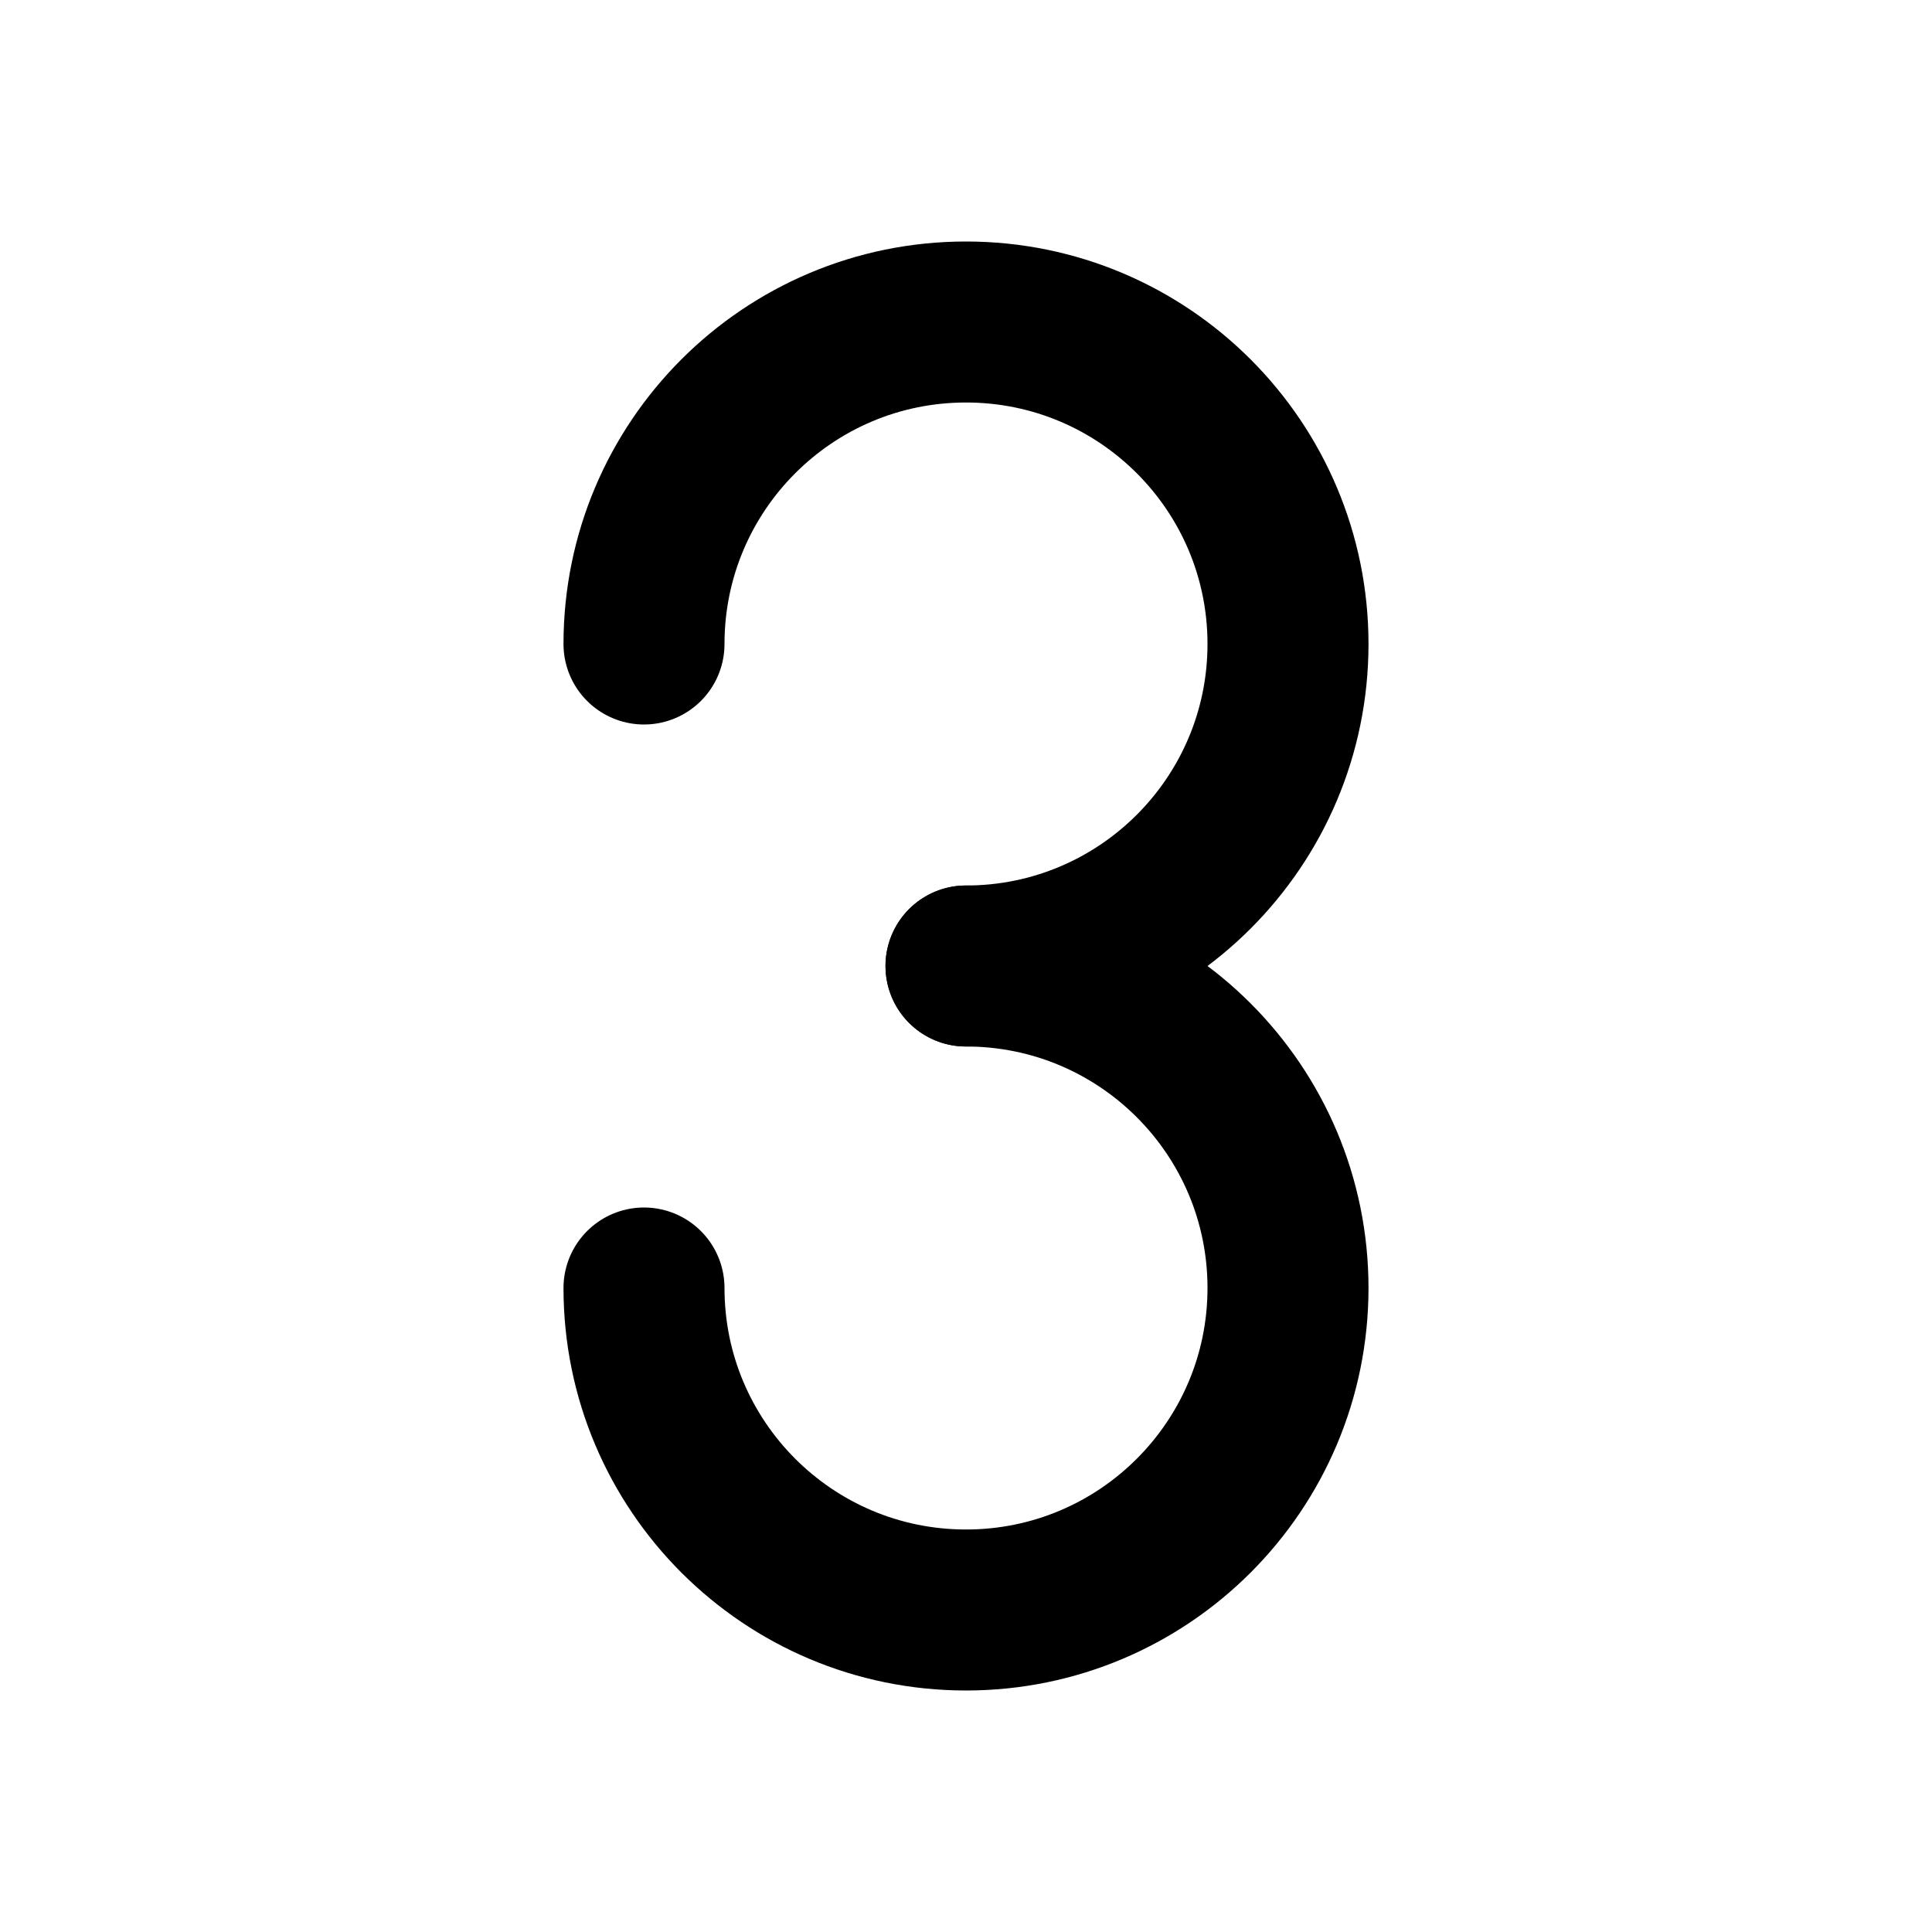
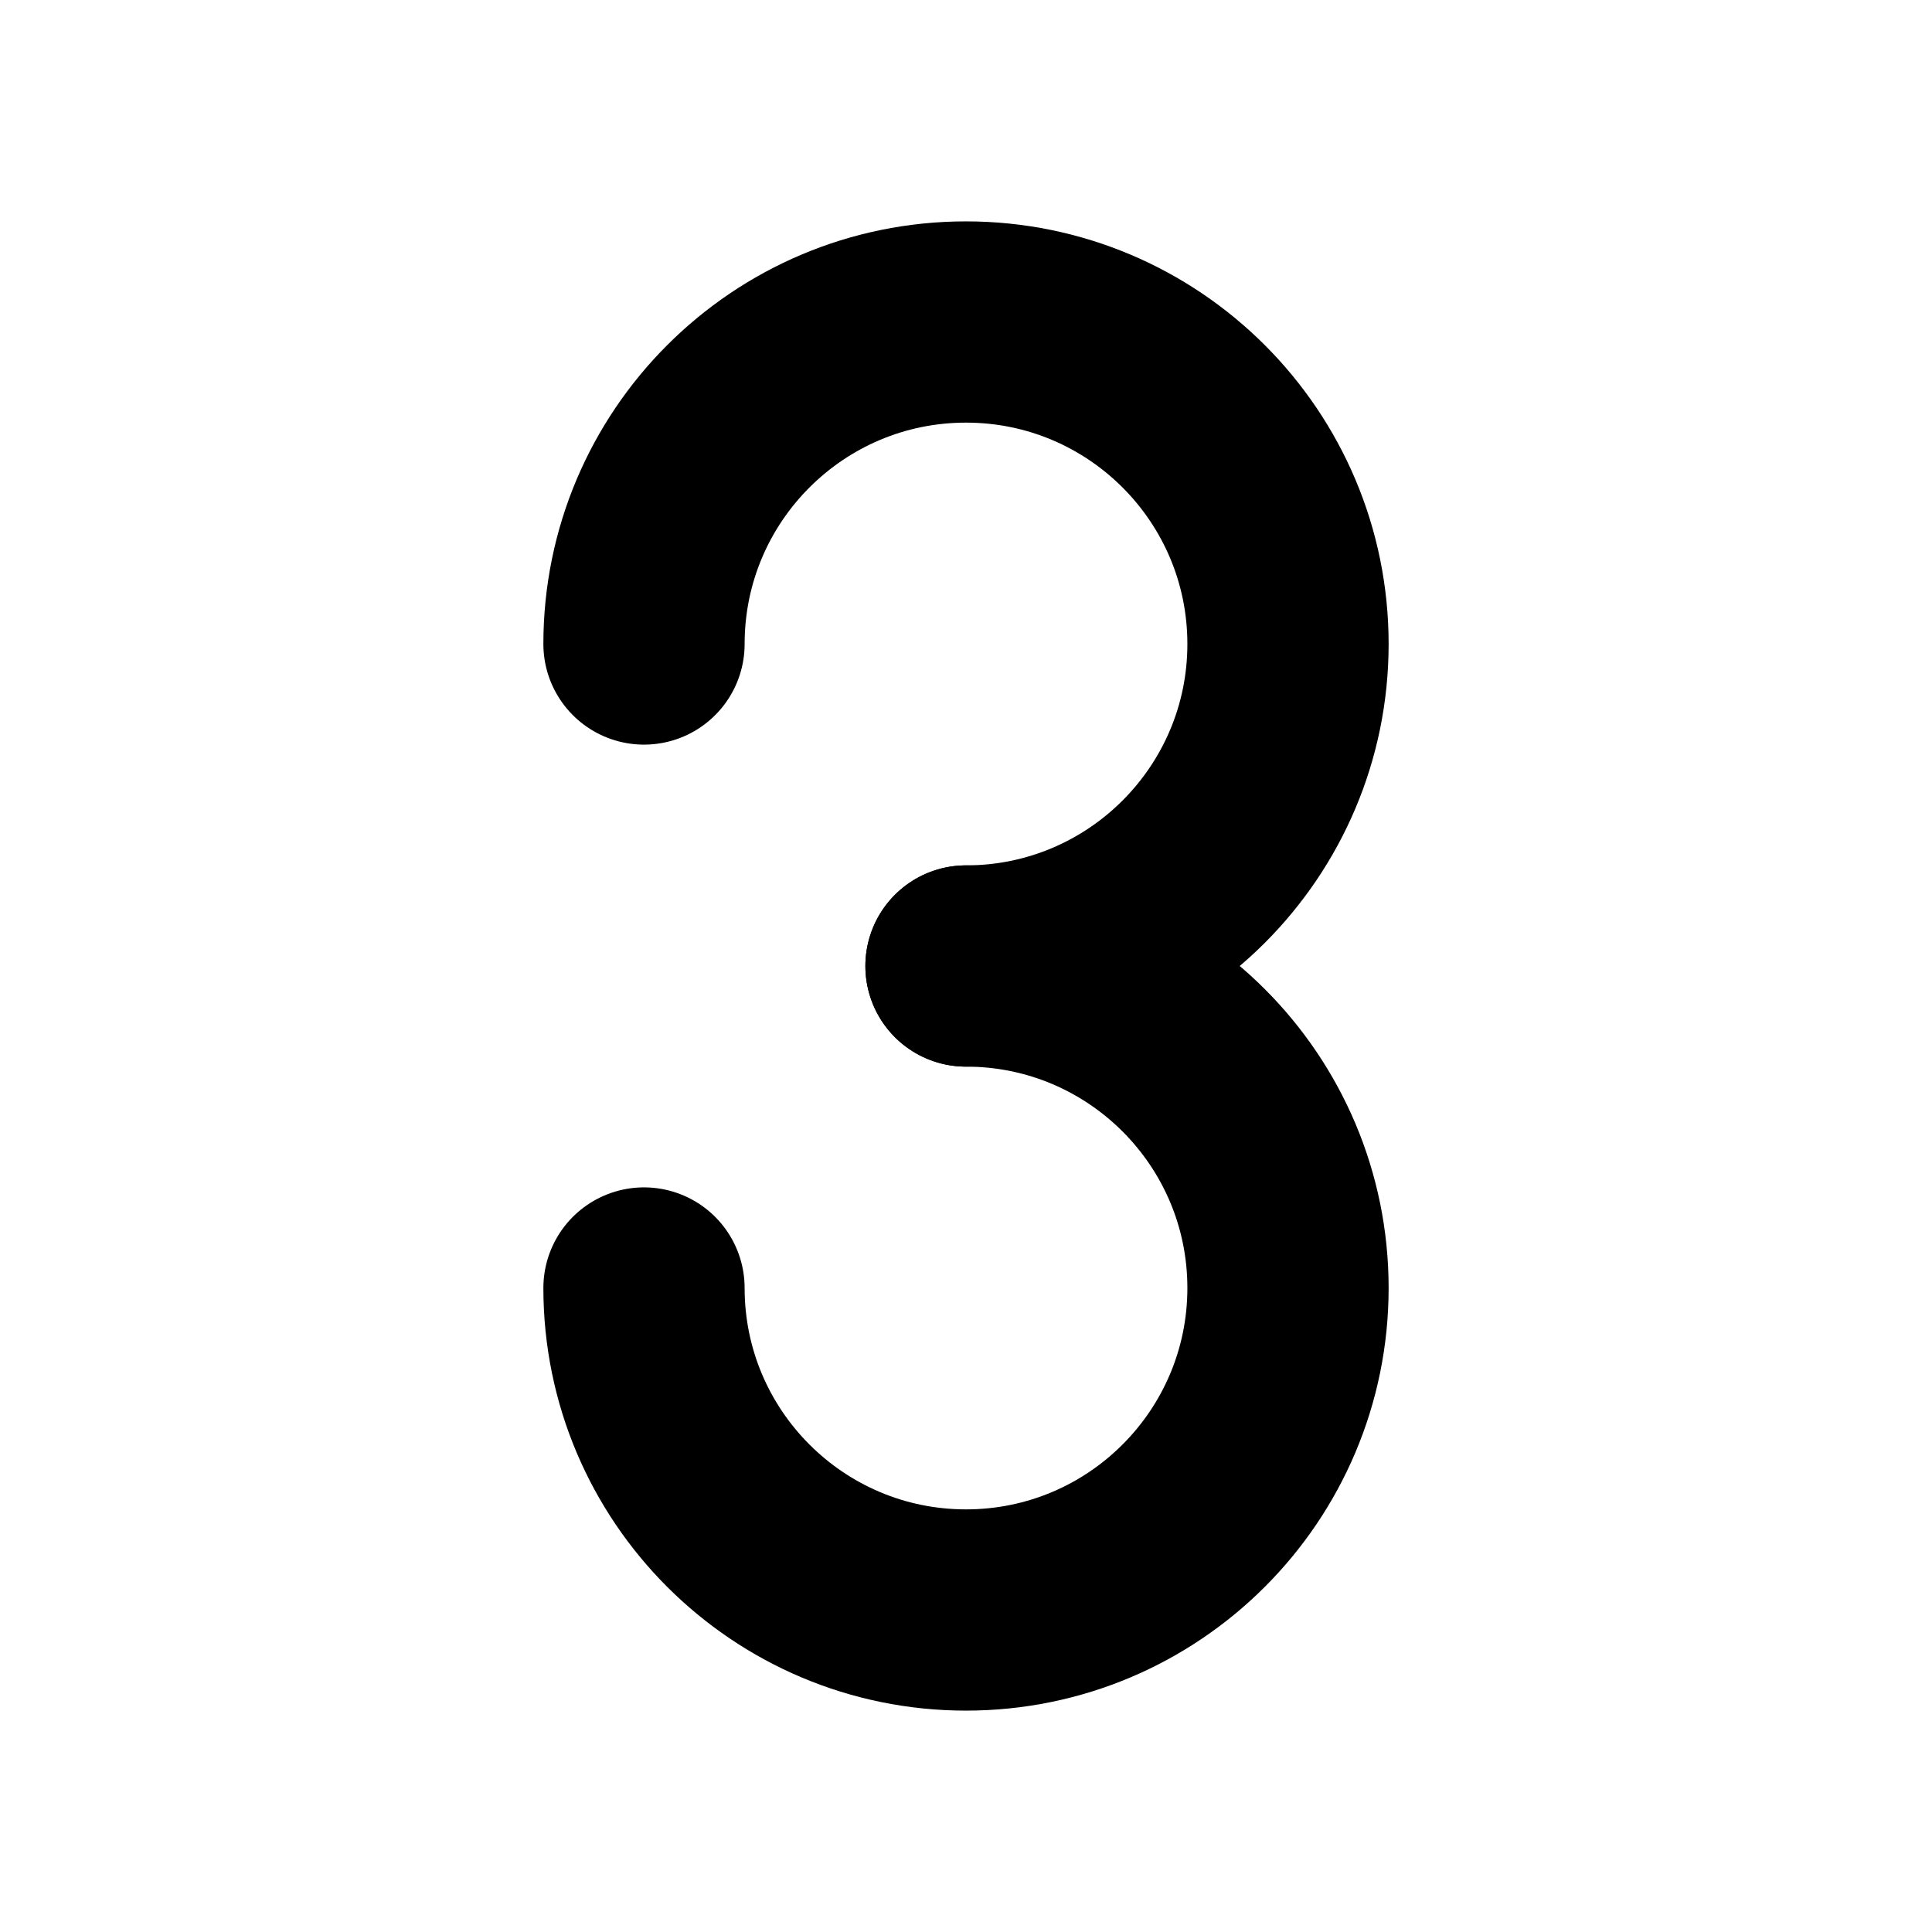
- <svg xmlns="http://www.w3.org/2000/svg" width="24" height="24" viewBox="0 0 24 24" fill="none" stroke="currentColor" stroke-width="2" stroke-linecap="round" stroke-linejoin="round">
+ <svg xmlns="http://www.w3.org/2000/svg" width="24" height="24" viewBox="0 0 24 24" fill="none" stroke="currentColor" stroke-width="2.5" stroke-linecap="round" stroke-linejoin="round">
  <path d="M12 12a4 4 0 1 0 -4 -4" />
  <path d="M8 16a4 4 0 1 0 4 -4" />
</svg>
